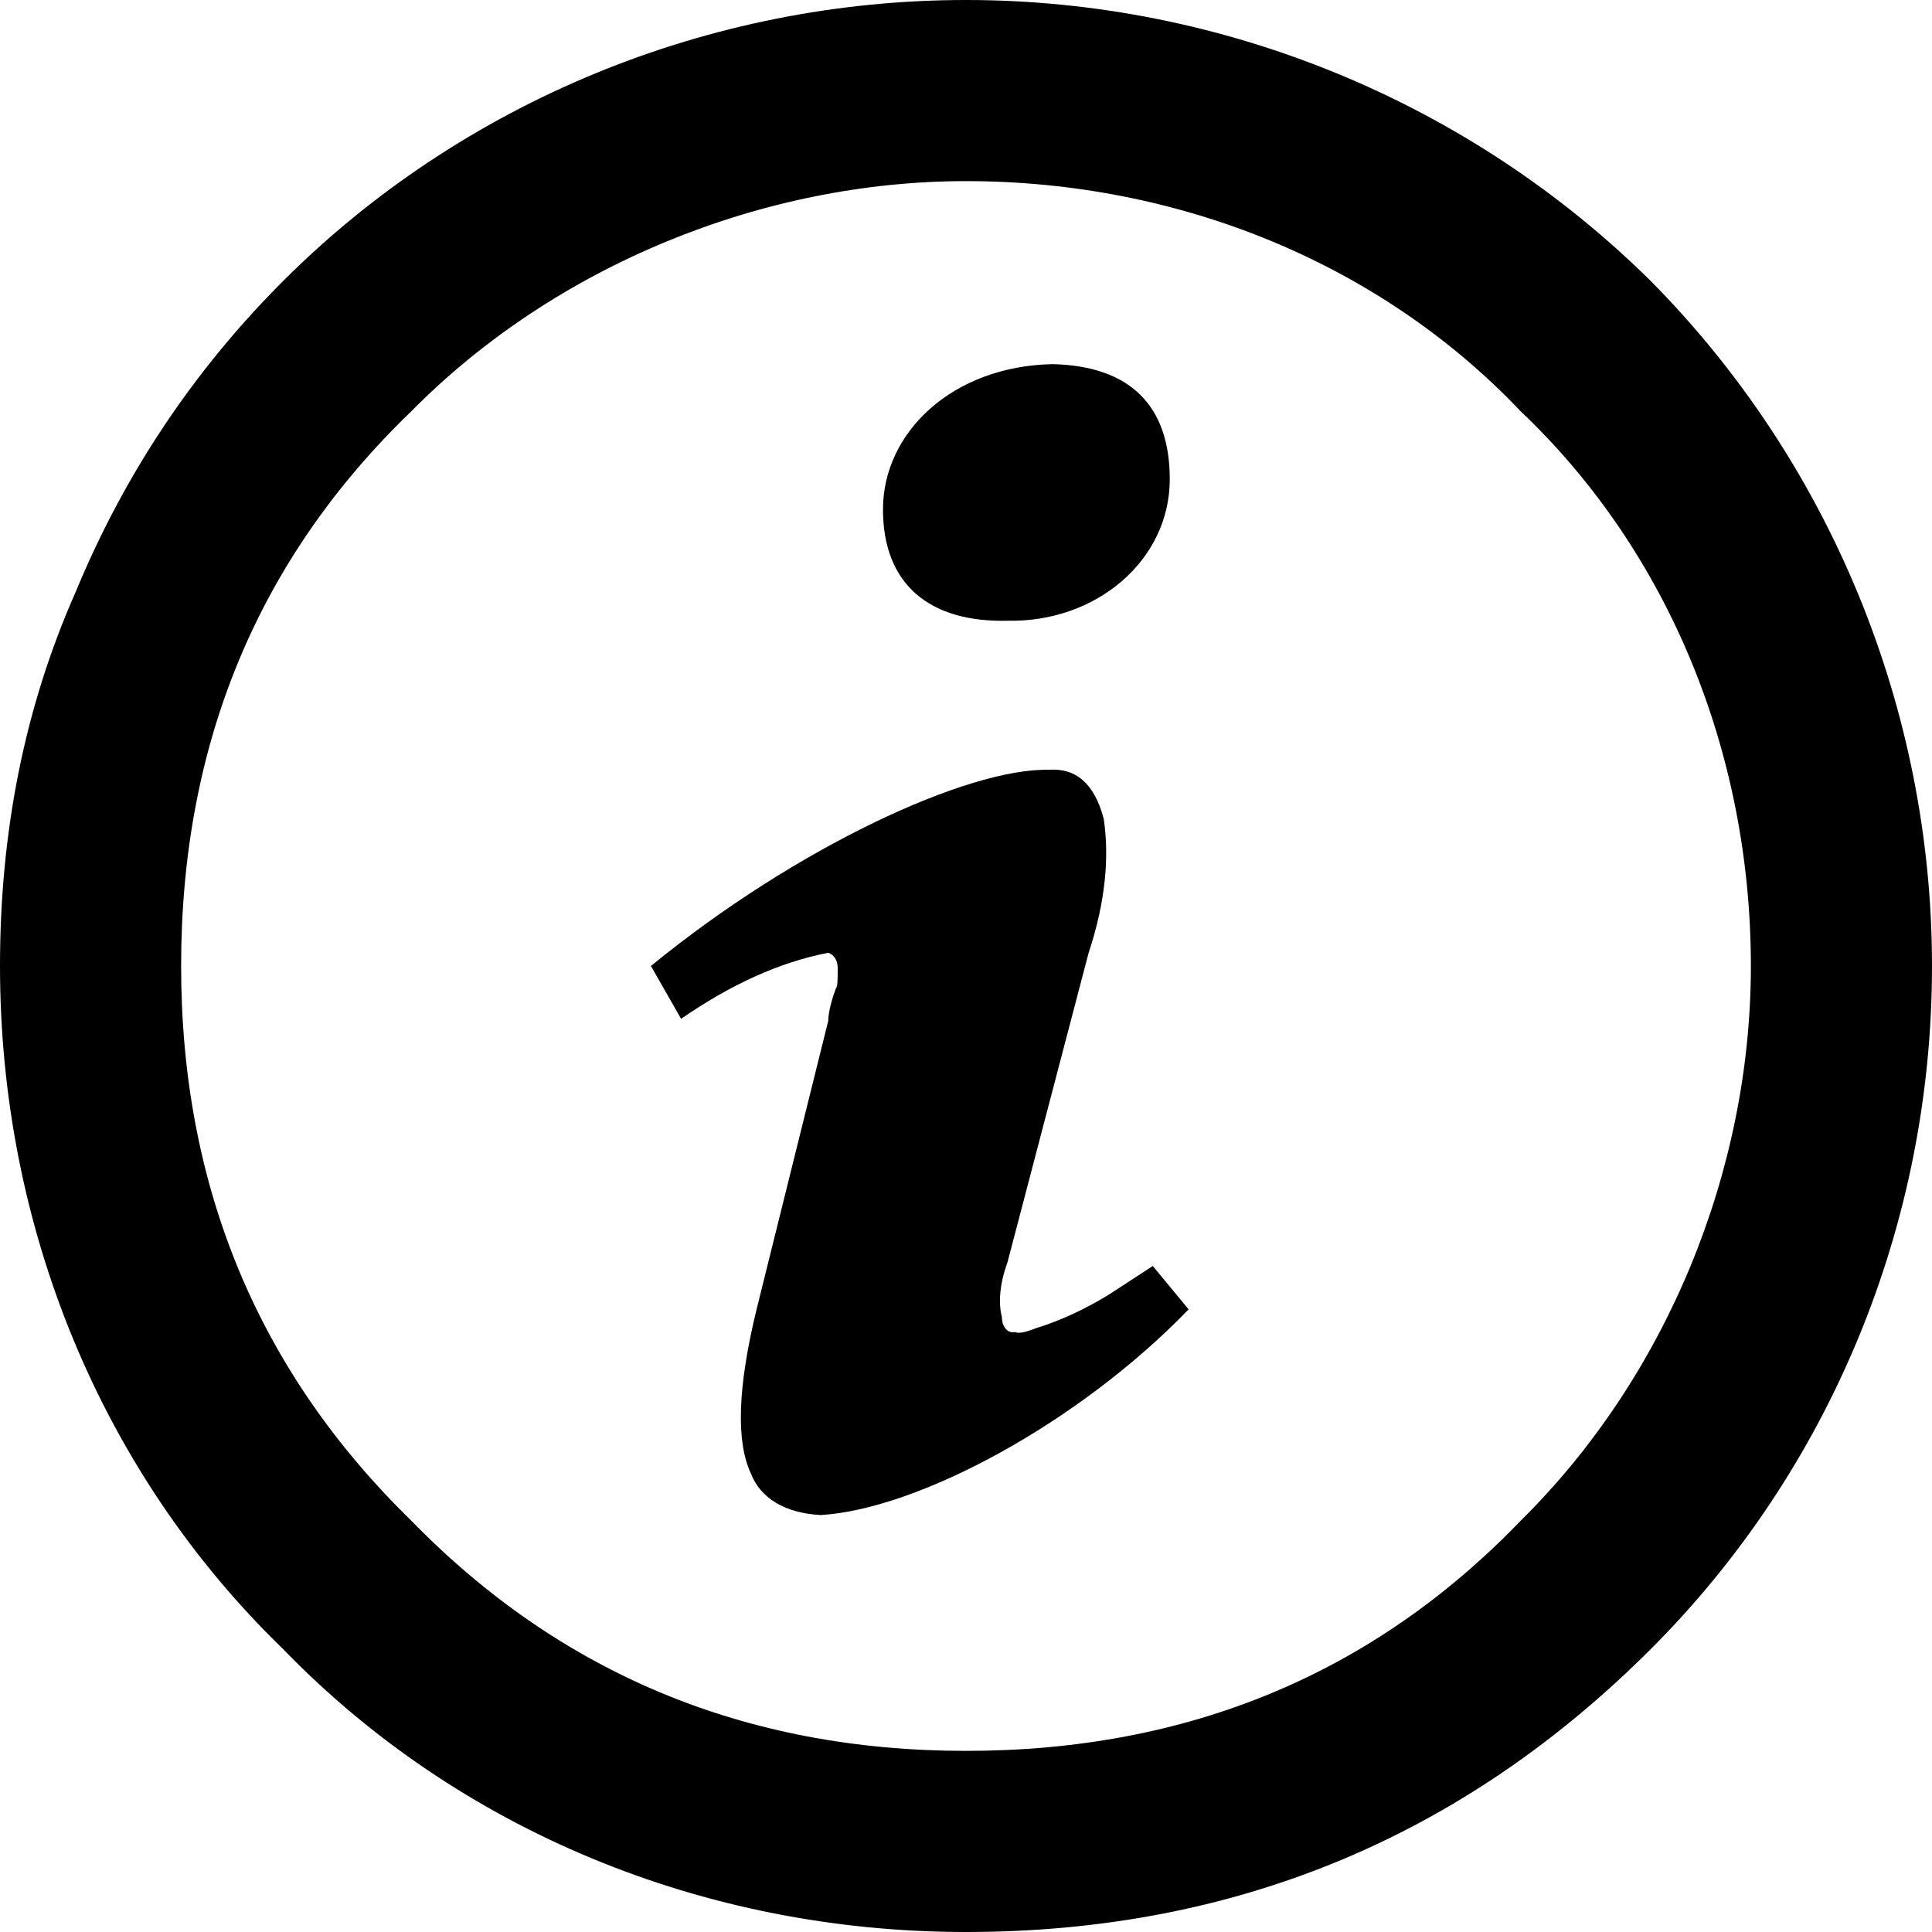
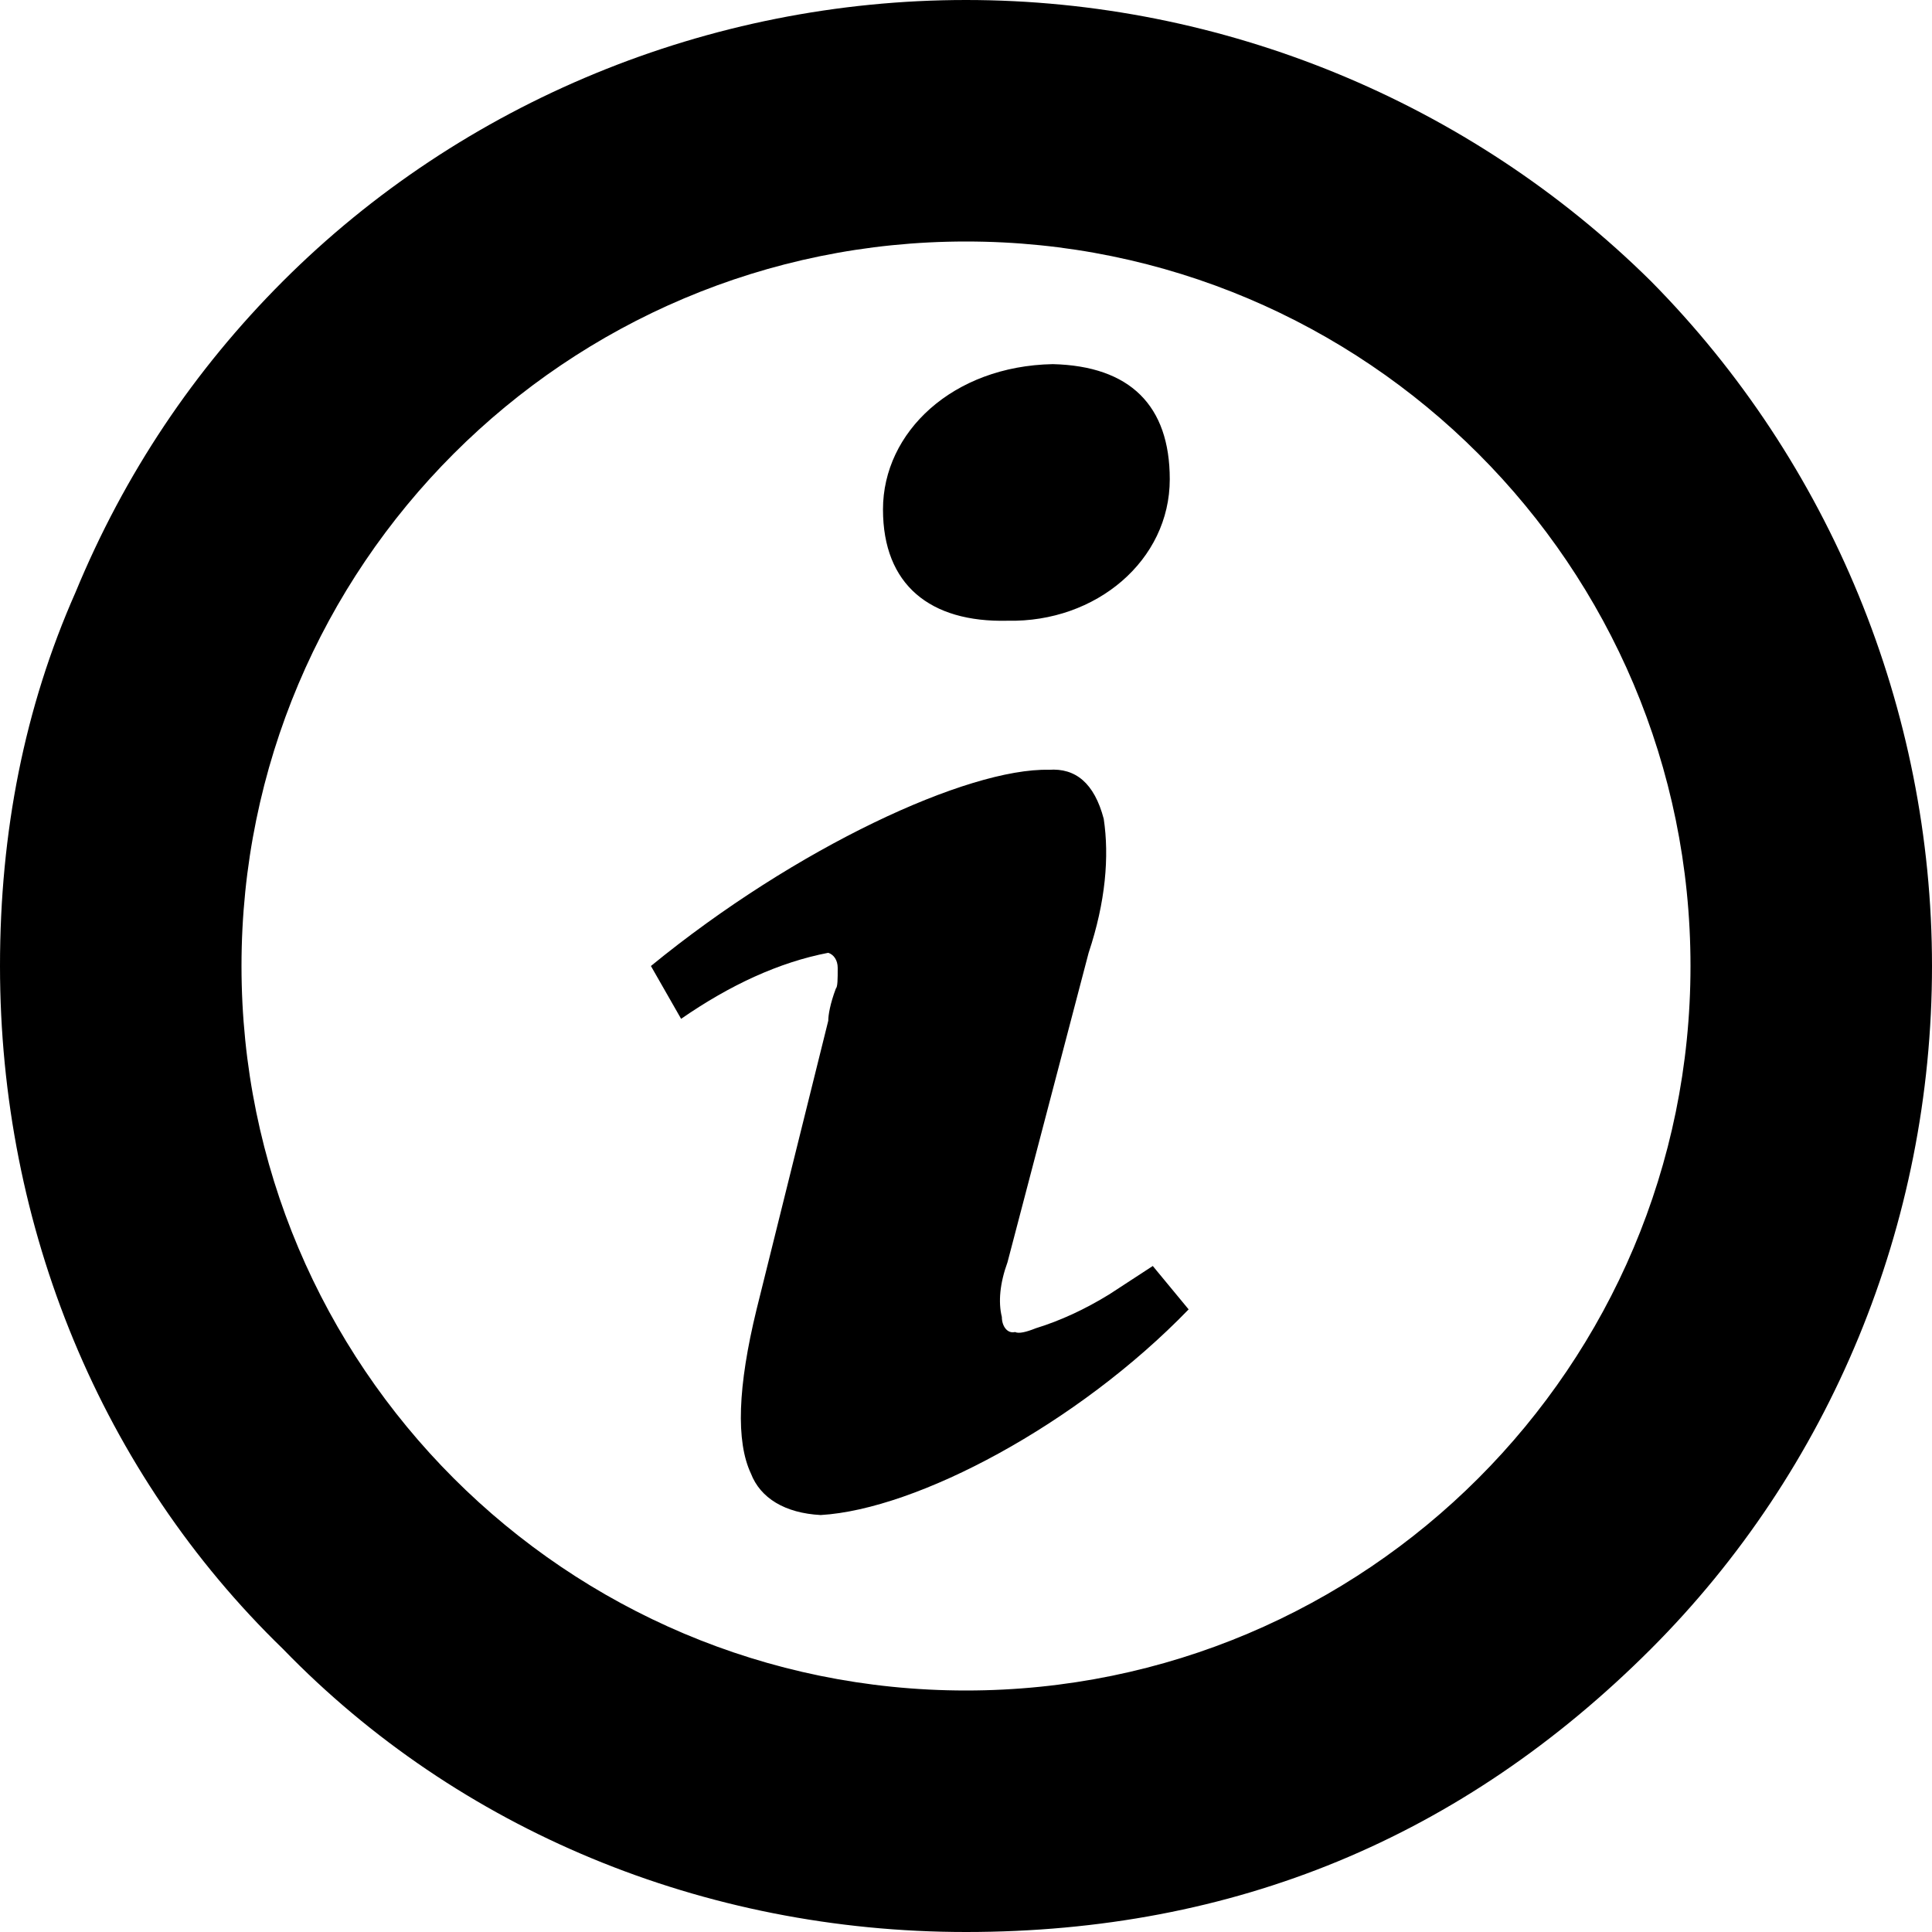
<svg xmlns="http://www.w3.org/2000/svg" version="1.1" id="Layer_1" x="0px" y="0px" width="1024px" height="1024px" viewBox="0 0 1024 1024" enable-background="new 0 0 1024 1024" xml:space="preserve">
-   <path d="M345,512l16,28c26-18,52-30,78-35c3,1,5,4,5,8c0,6,0,10-1,11c-3,8-4,14-4,17l-38,153c-10,41-11,70-3,87c5,13,18,21,37,22  c51-3,136-48,195-109l-19-23l-23,15c-13,8-26,14-39,18c-5,2-9,3-11,2c-4,1-7-3-7-8c-2-8-1-18,3-29l43-164c9-27,11-51,8-71  c-5-19-15-27-29-26C513,407,422,449,345,512z M468,270c0,40,25,60,66,59c47,1,86-32,86-75c0-39-21-60-62-61C505,194,468,229,468,270  z M96,512c0-118,41-216,122-294c76-77,186-122,294-122c112,0,219,43,294,122c79,75,122,182,122,294c0,109-45,218-122,294  c-78,81-176,122-294,122c-117,0-215-41-294-122C137,727,96,629,96,512z M40,314C13,375,0,441,0,512c0,139,54,269,150,362  c93,96,223,150,362,150c142,0,263-50,363-150c95-95,149-225,149-362c0-136-54-267-149-363C779,54,648,0,512,0S245,54,150,149  C103,196,66,251,40,314z" />
+   <path d="M512,896c-212.079,0-384-171.921-384-384s171.921-384,384-384s384,171.921,384,384S724.079,896,512,896z M40,314  C13,375,0,441,0,512c0,139,54,269,150,362c93,96,223,150,362,150c142,0,263-50,363-150c95-95,149-225,149-362c0-136-54-267-149-363  C779,54,648,0,512,0S245,54,150,149C103,196,66,251,40,314z M345,512l16,28c26-18,52-30,78-35c3,1,5,4,5,8c0,6,0,10-1,11  c-3,8-4,14-4,17l-38,153c-10,41-11,70-3,87c5,13,18,21,37,22c51-3,136-48,195-109l-19-23l-23,15c-13,8-26,14-39,18c-5,2-9,3-11,2  c-4,1-7-3-7-8c-2-8-1-18,3-29l43-164c9-27,11-51,8-71c-5-19-15-27-29-26C513,407,422,449,345,512z M468,270c0,40,25,60,66,59  c47,1,86-32,86-75c0-39-21-60-62-61C505,194,468,229,468,270z" />
</svg>
